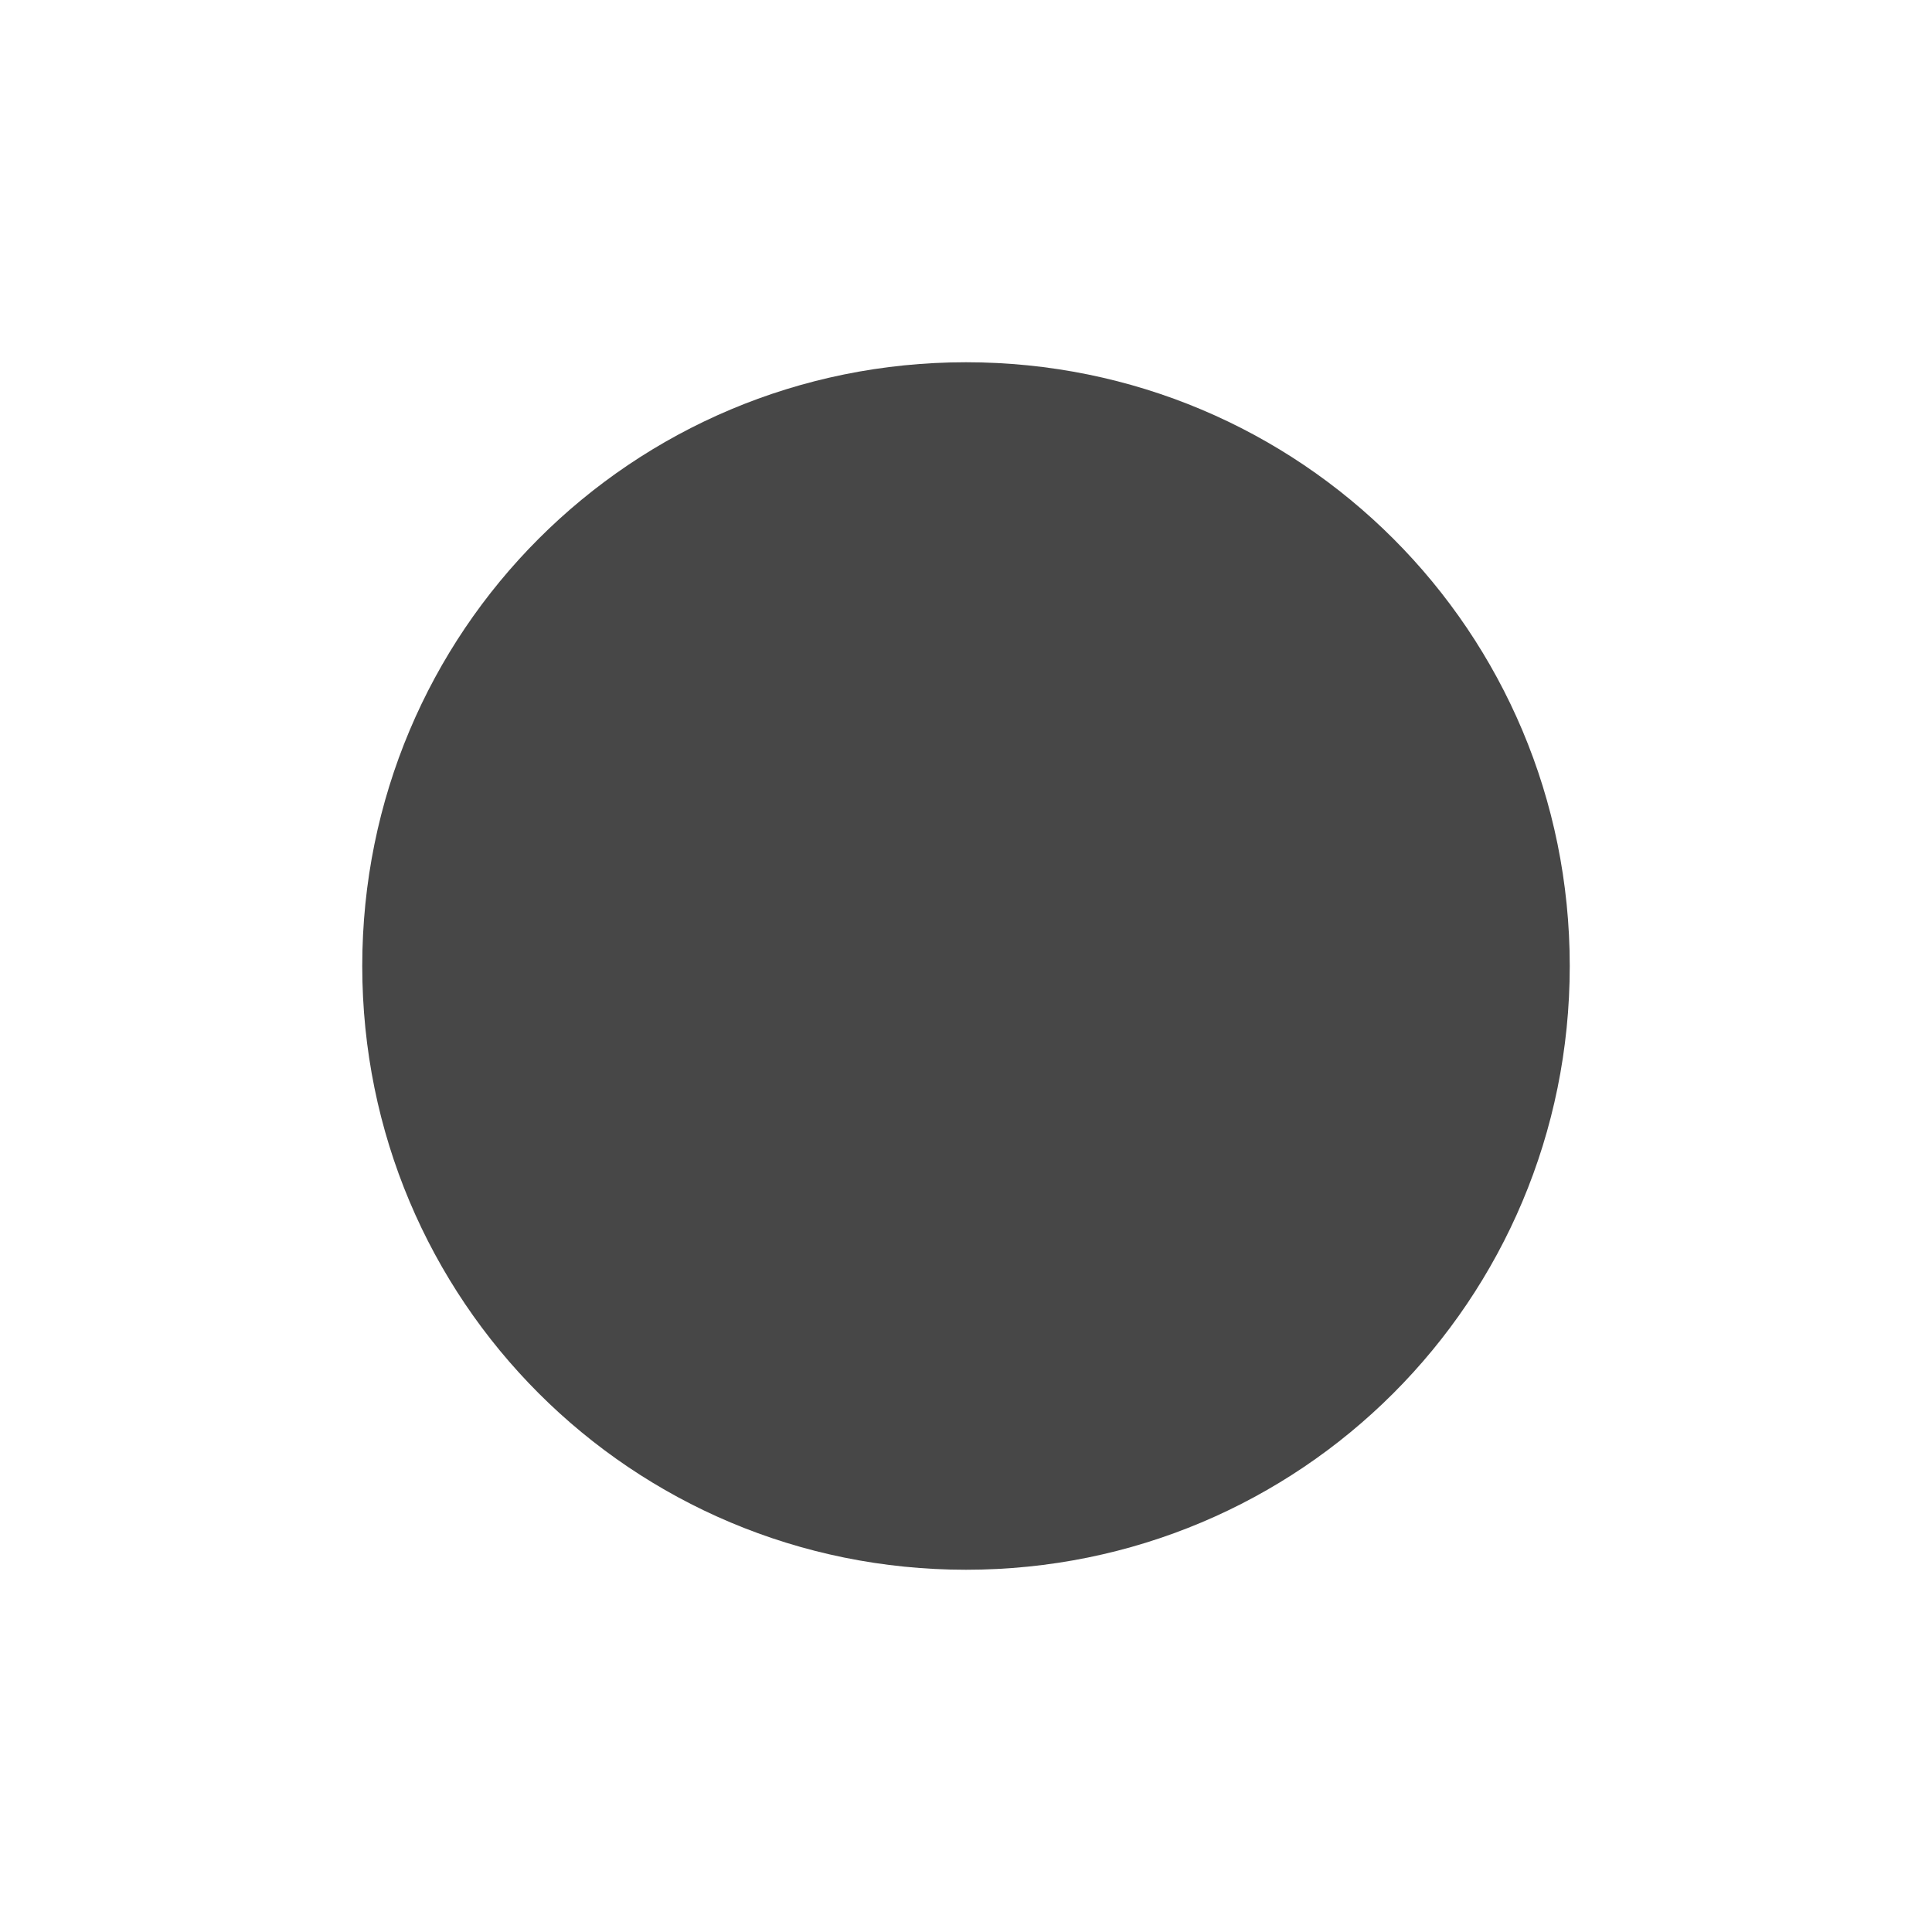
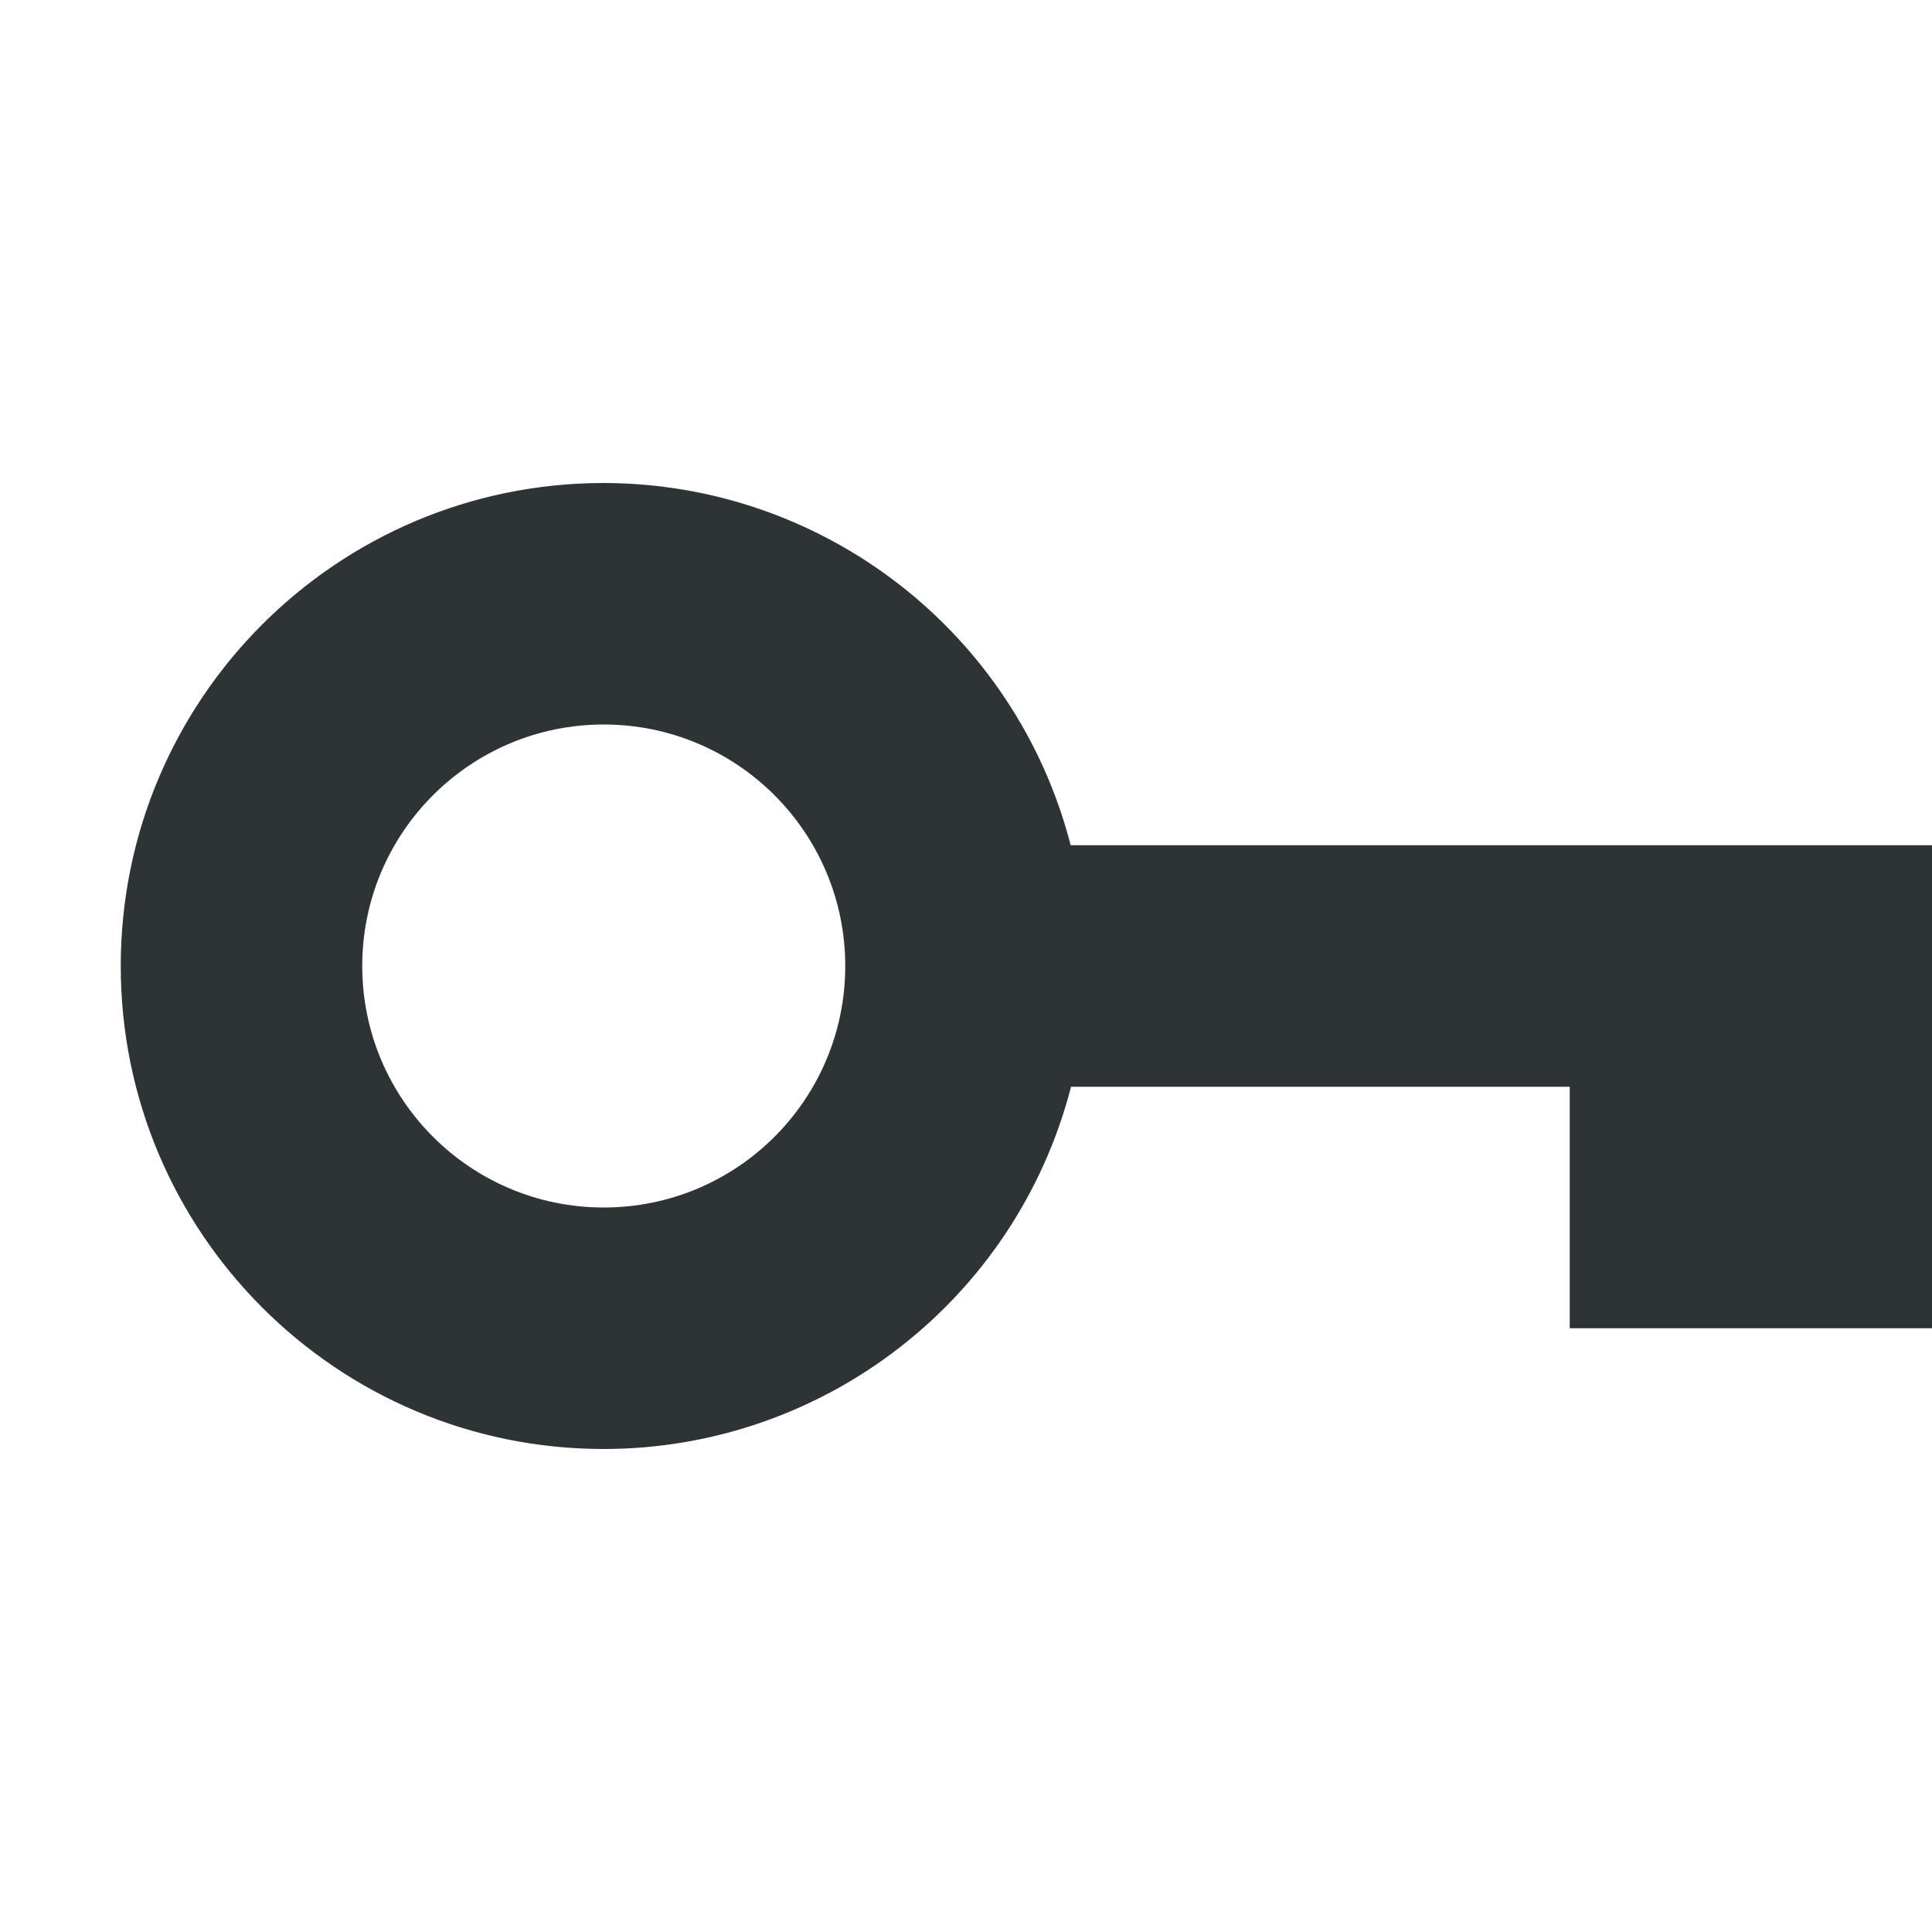
<svg xmlns="http://www.w3.org/2000/svg" width="16" height="16">
-   <path d="M13 8c0-2.77-2.23-5-5-5S3 5.23 3 8s2.23 5 5 5 5-2.23 5-5z" style="marker:none" color="#000" overflow="visible" fill="#474747" class="error" />
+   <path d="M5 4a4 4 0 0 0-4 4 4 4 0 0 0 4 4 4 4 0 0 0 3.87-3H13v2h3V7H8.867A4 4 0 0 0 5 4zm0 2a2 2 0 0 1 2 2 2 2 0 0 1-2 2 2 2 0 0 1-2-2 2 2 0 0 1 2-2z" style="line-height:normal;font-variant-ligatures:normal;font-variant-position:normal;font-variant-caps:normal;font-variant-numeric:normal;font-variant-alternates:normal;font-feature-settings:normal;text-indent:0;text-align:start;text-decoration-line:none;text-decoration-style:solid;text-decoration-color:#000;text-transform:none;text-orientation:mixed;white-space:normal;shape-padding:0;isolation:auto;mix-blend-mode:normal;solid-color:#000;solid-opacity:1;marker:none" color="#000" font-weight="400" font-family="sans-serif" overflow="visible" fill="#2e3436" />
</svg>
